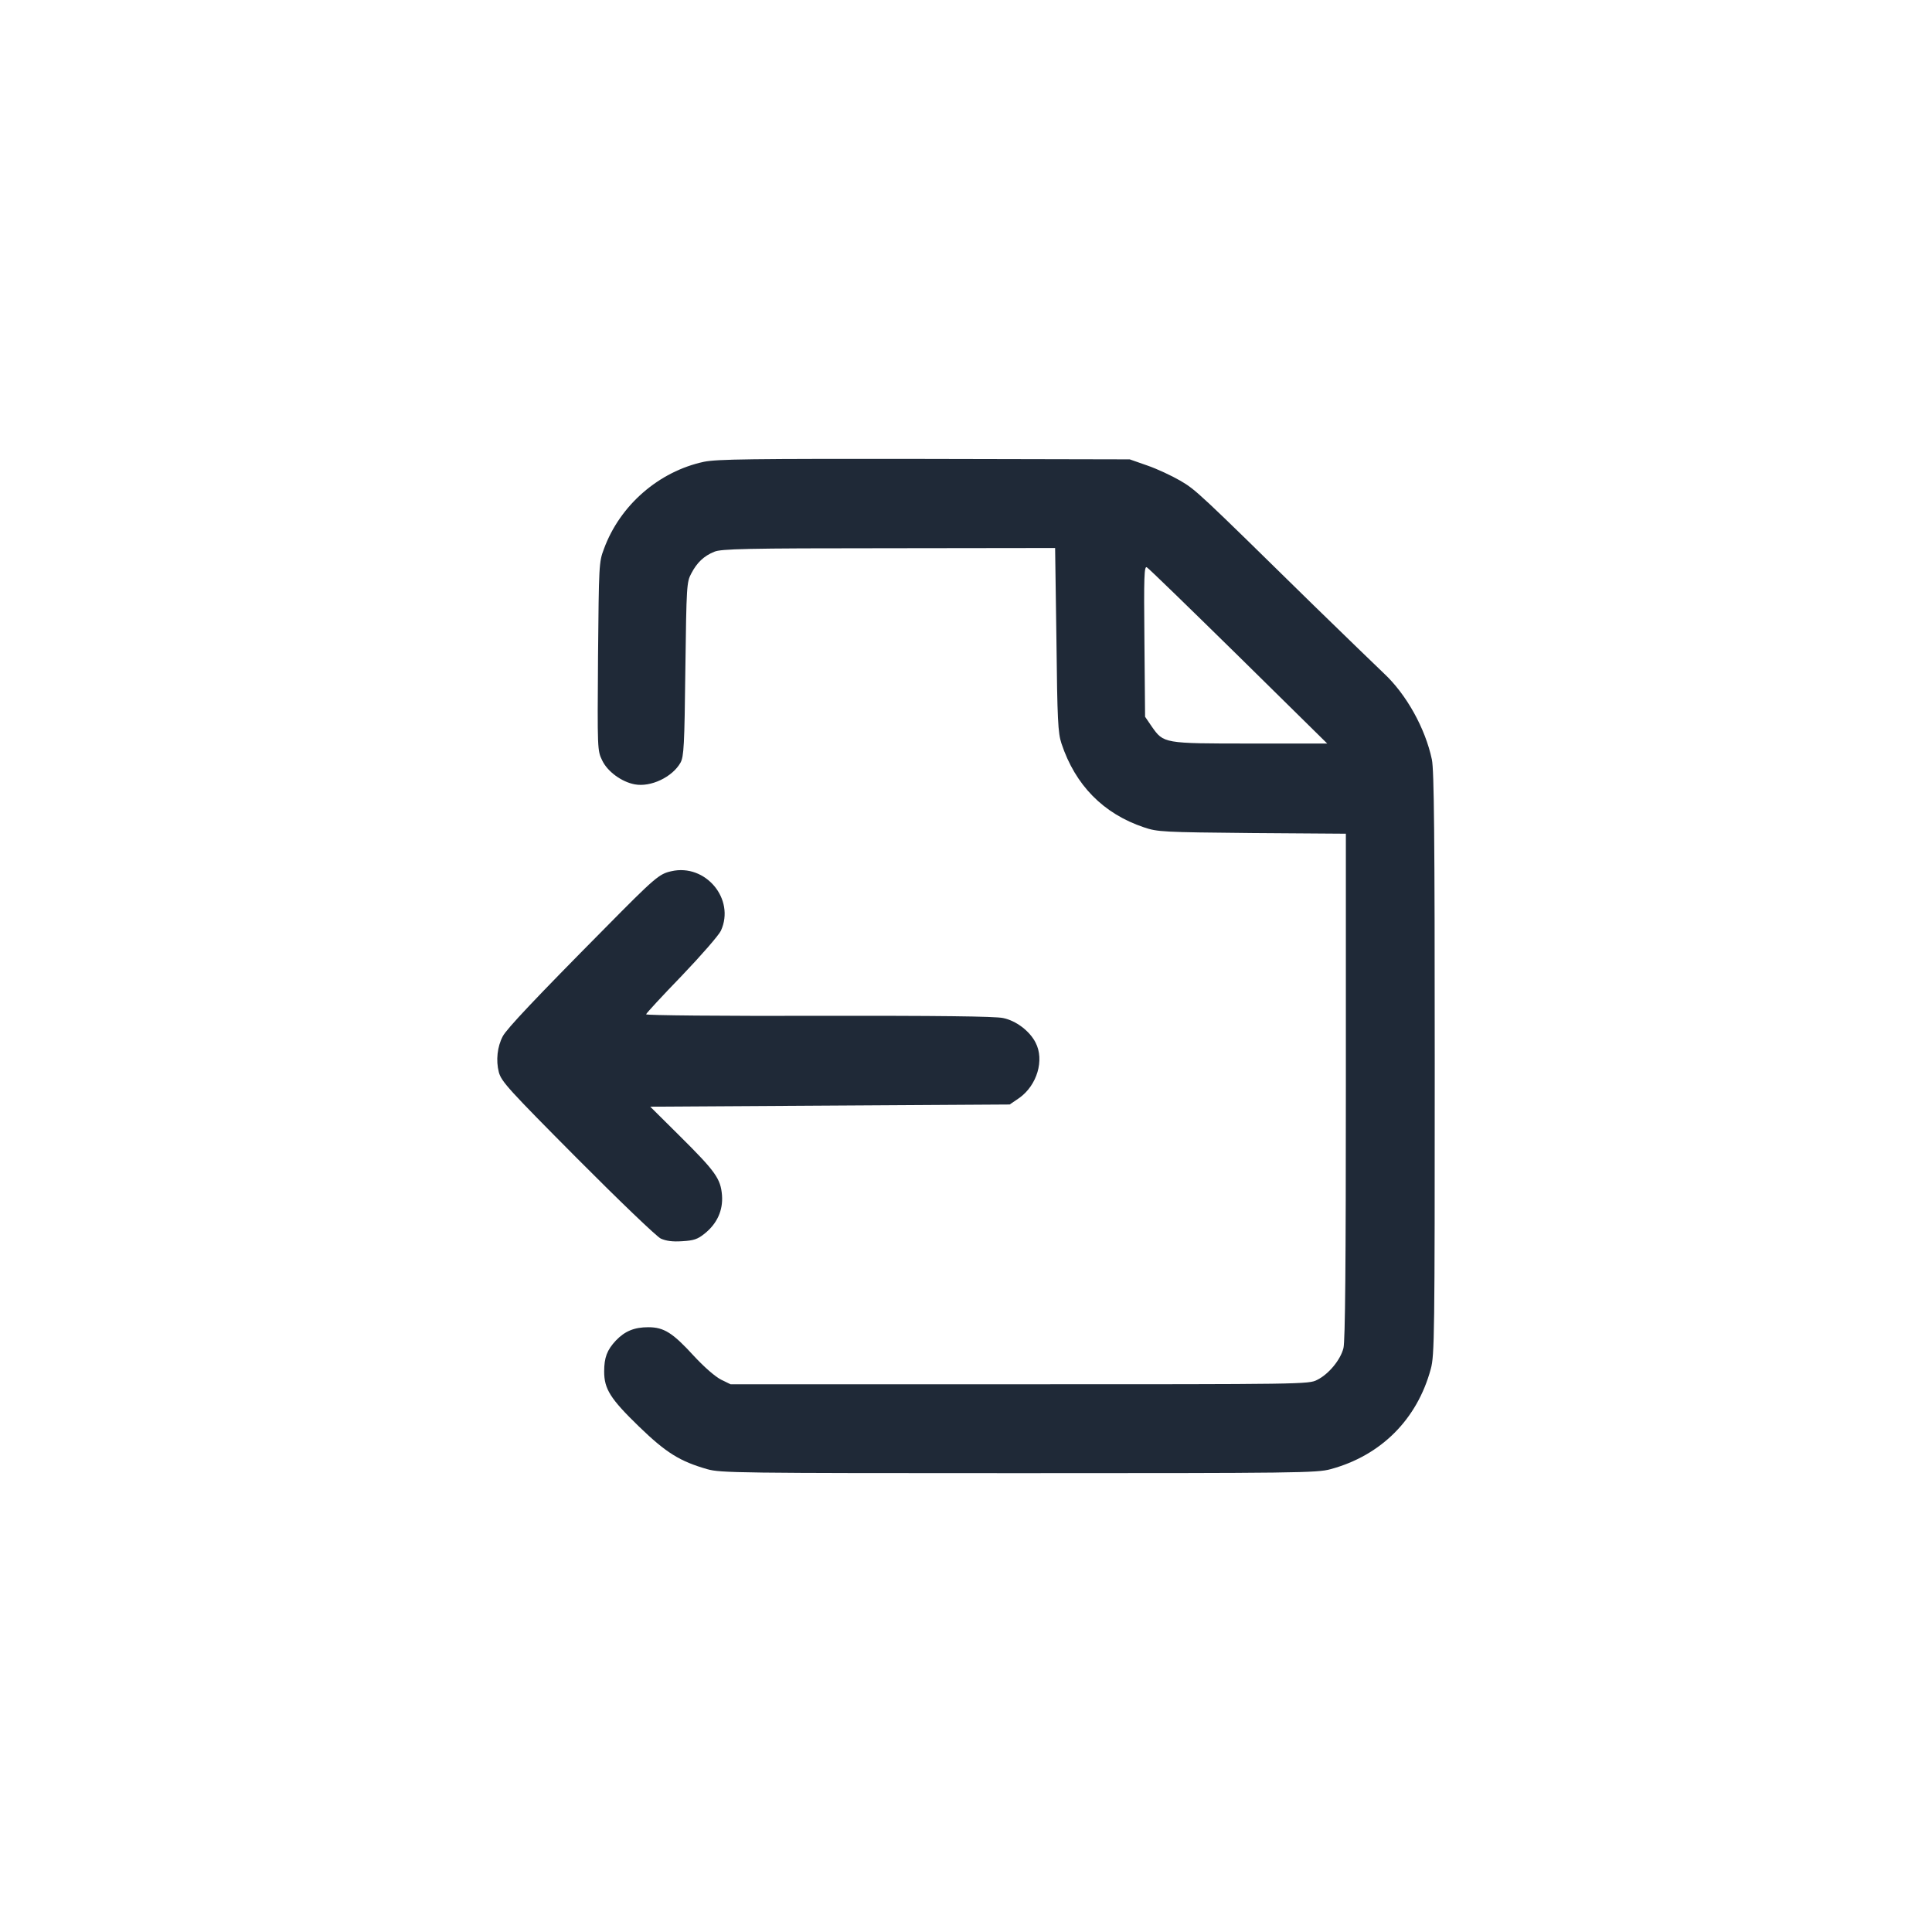
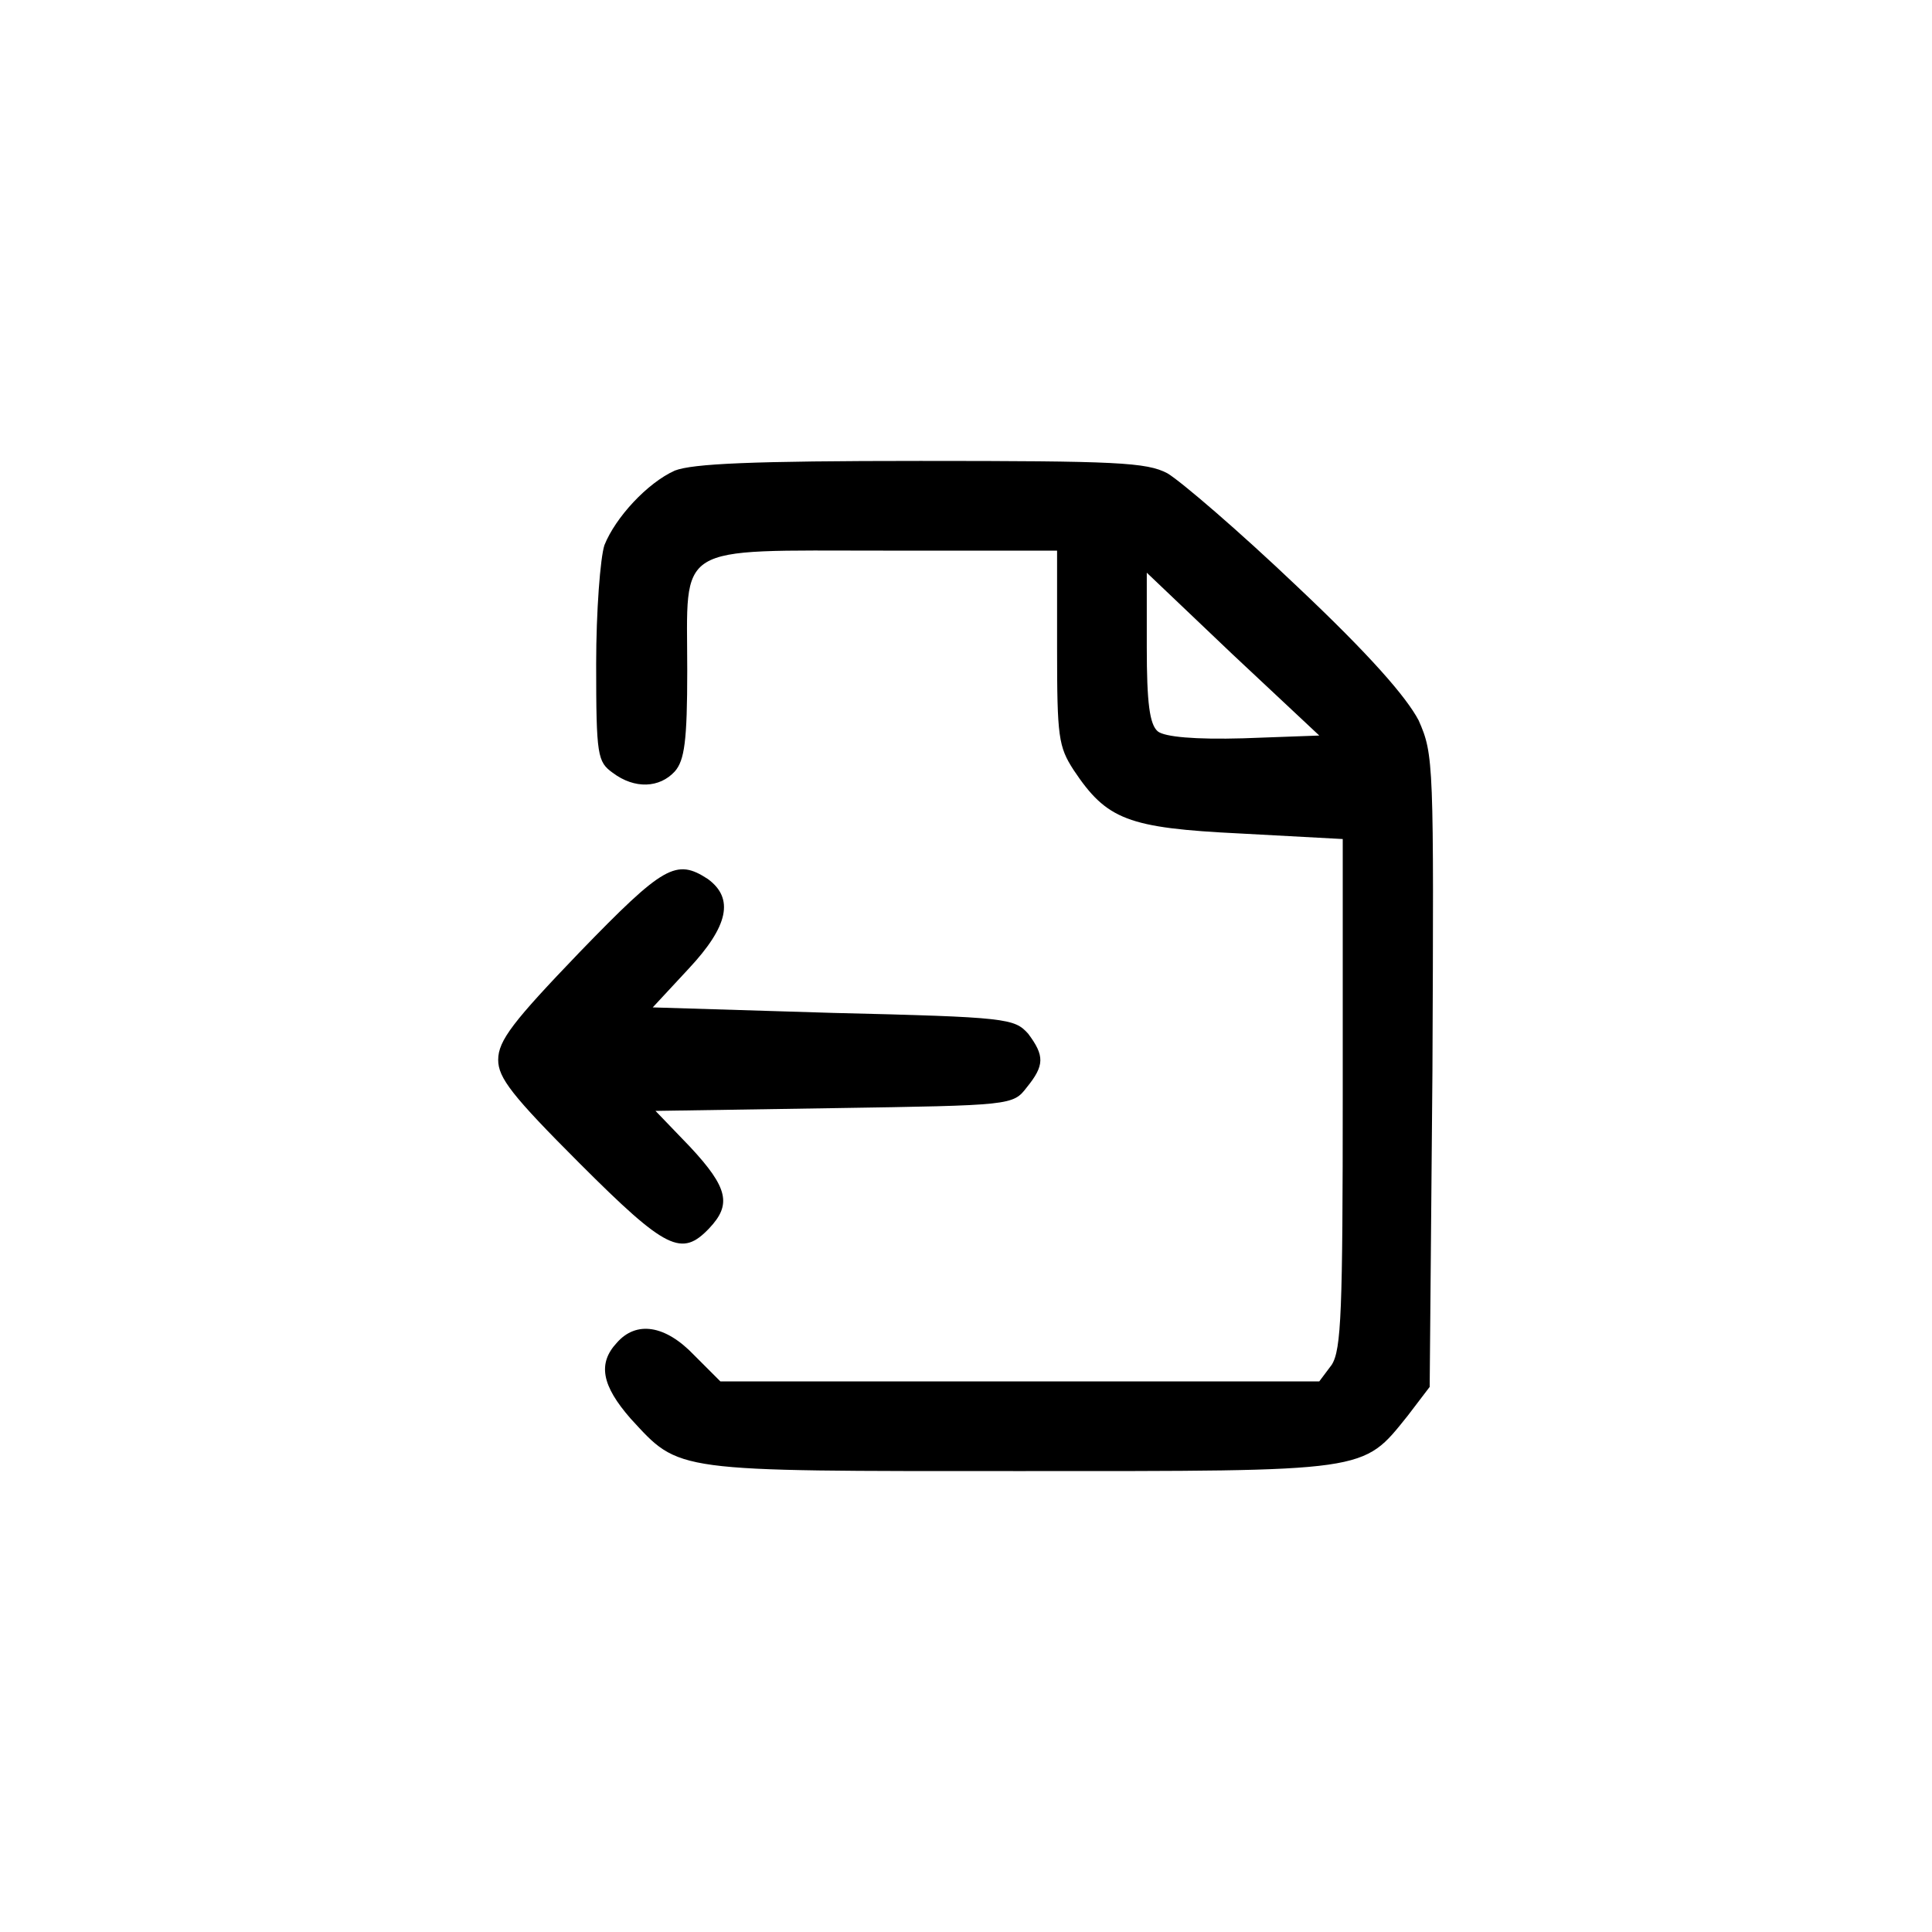
- <svg xmlns="http://www.w3.org/2000/svg" version="1.0" viewBox="0 0 800 800" preserveAspectRatio="xMidYMid meet" width="14" height="14" fill="#1f2937">
-   <g transform="translate(64.81127,774.0094) scale(0.090864,-0.090864)" fill="#1f2937" stroke="none">
-     <path d="M2495 6414 c-206 -44 -383 -198 -456 -397 -23 -60 -23 -73 -27 -490 -3 -425 -3 -429 19 -474 24 -51 89 -98 148 -109 73 -14 172 33 209 99 15 28 18 76 22 427 5 380 6 396 27 435 26 50 58 80 105 99 31 13 140 16 794 16 l759 1 6 -418 c4 -367 7 -425 23 -473 63 -190 191 -320 376 -382 62 -21 85 -22 493 -26 l427 -3 0 -1150 c0 -806 -3 -1163 -11 -1194 -13 -53 -67 -119 -120 -145 -37 -20 -66 -20 -1355 -20 l-1318 0 -43 21 c-26 13 -76 56 -125 109 -96 105 -136 130 -207 130 -64 0 -107 -18 -148 -61 -40 -43 -53 -77 -53 -141 0 -79 28 -124 158 -250 125 -121 187 -159 312 -195 61 -17 138 -18 1420 -18 1262 0 1359 1 1420 18 230 62 395 227 457 457 17 61 18 156 18 1390 0 1046 -3 1338 -13 1387 -30 142 -116 297 -219 393 -32 30 -175 169 -319 309 -525 515 -537 527 -609 569 -38 22 -106 54 -150 69 l-80 28 -935 2 c-795 1 -945 -1 -1005 -13z m2436 -886 l404 -398 -350 0 c-397 0 -395 0 -450 78 l-30 44 -3 345 c-3 296 -1 343 11 336 8 -4 196 -187 418 -405z" />
-     <path d="M2346 4548 c-55 -12 -74 -28 -302 -259 -318 -321 -448 -459 -466 -493 -25 -47 -32 -110 -18 -164 12 -43 44 -78 358 -394 190 -191 361 -355 380 -364 25 -11 53 -15 98 -12 52 3 70 9 101 34 58 46 85 107 80 175 -6 76 -30 109 -191 269 l-136 135 819 5 819 5 44 30 c81 58 115 173 74 252 -27 53 -89 100 -148 112 -36 8 -305 11 -840 10 -444 -1 -787 2 -787 7 1 5 74 84 163 176 88 92 169 185 178 205 66 144 -70 307 -226 271z" />
-   </g>
+ <svg xmlns="http://www.w3.org/2000/svg" viewBox="0 0 14 14">
+   <path fill-rule="evenodd" d="M 4.89 3.41 C 4.69 3.50, 4.46 3.75, 4.38 3.95 C 4.35 4.04, 4.32 4.43, 4.32 4.81 C 4.32 5.48, 4.33 5.52, 4.44 5.60 C 4.60 5.72, 4.78 5.71, 4.89 5.59 C 4.96 5.51, 4.98 5.37, 4.98 4.86 C 4.98 3.93, 4.87 3.99, 6.40 3.99 L 7.66 3.99 7.66 4.70 C 7.66 5.34, 7.67 5.41, 7.78 5.58 C 8.02 5.94, 8.17 6.00, 8.99 6.04 L 9.73 6.08 9.73 7.92 C 9.73 9.50, 9.72 9.78, 9.65 9.89 L 9.56 10.01 7.39 10.01 L 5.22 10.01 5.03 9.82 C 4.82 9.60, 4.61 9.57, 4.47 9.73 C 4.33 9.88, 4.36 10.04, 4.57 10.28 C 4.93 10.67, 4.86 10.66, 7.39 10.66 C 9.93 10.66, 9.87 10.67, 10.20 10.26 L 10.36 10.05 10.38 7.76 C 10.39 5.52, 10.39 5.47, 10.28 5.22 C 10.19 5.05, 9.93 4.75, 9.40 4.25 C 8.98 3.85, 8.56 3.49, 8.46 3.43 C 8.31 3.35, 8.09 3.34, 6.67 3.34 C 5.44 3.34, 5.02 3.36, 4.89 3.41 M 8.31 4.69 C 8.31 5.09, 8.33 5.25, 8.39 5.30 C 8.44 5.34, 8.66 5.36, 9.01 5.35 L 9.56 5.33 8.93 4.74 L 8.31 4.15 8.31 4.69 M 4.20 6.90 C 3.72 7.40, 3.61 7.54, 3.61 7.68 C 3.61 7.81, 3.71 7.94, 4.20 8.43 C 4.83 9.06, 4.94 9.11, 5.14 8.90 C 5.30 8.73, 5.28 8.61, 5.00 8.31 L 4.75 8.05 6.04 8.03 C 7.33 8.01, 7.34 8.01, 7.44 7.88 C 7.57 7.72, 7.57 7.65, 7.45 7.49 C 7.35 7.38, 7.30 7.37, 6.04 7.34 L 4.73 7.30 4.99 7.02 C 5.28 6.71, 5.32 6.51, 5.13 6.37 C 4.90 6.22, 4.81 6.27, 4.20 6.90" fill="currentColor" />
</svg>
